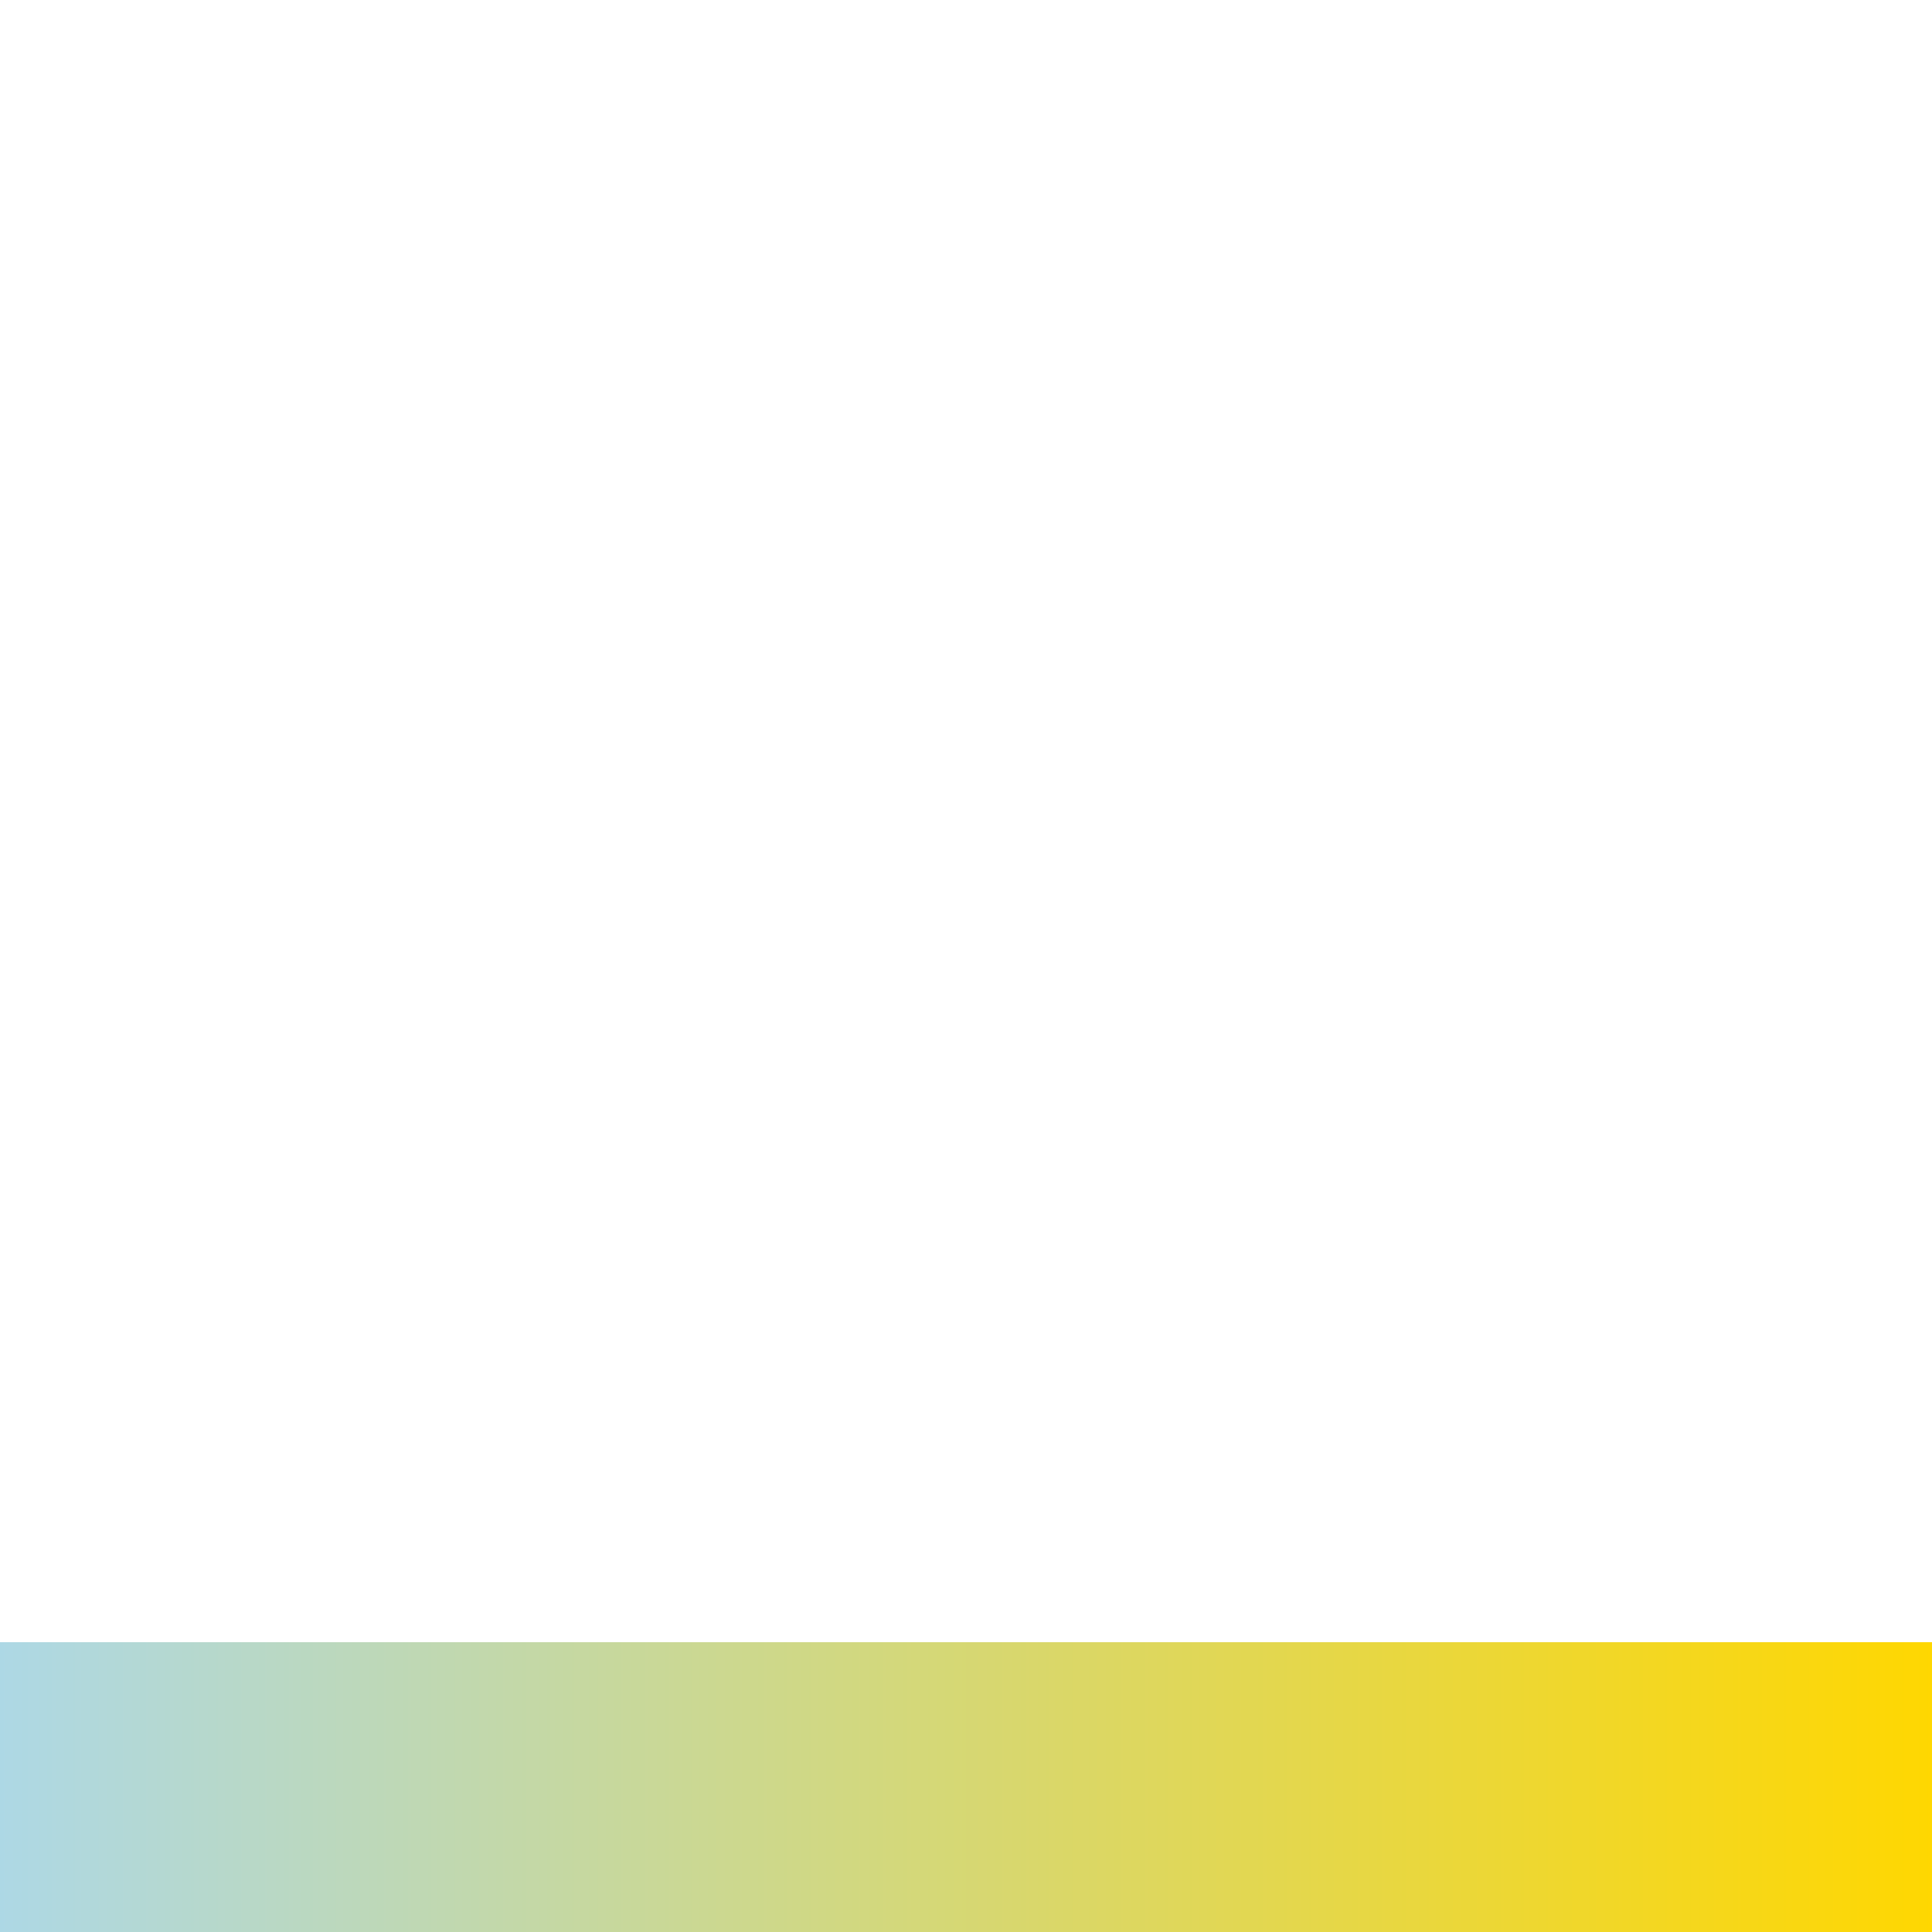
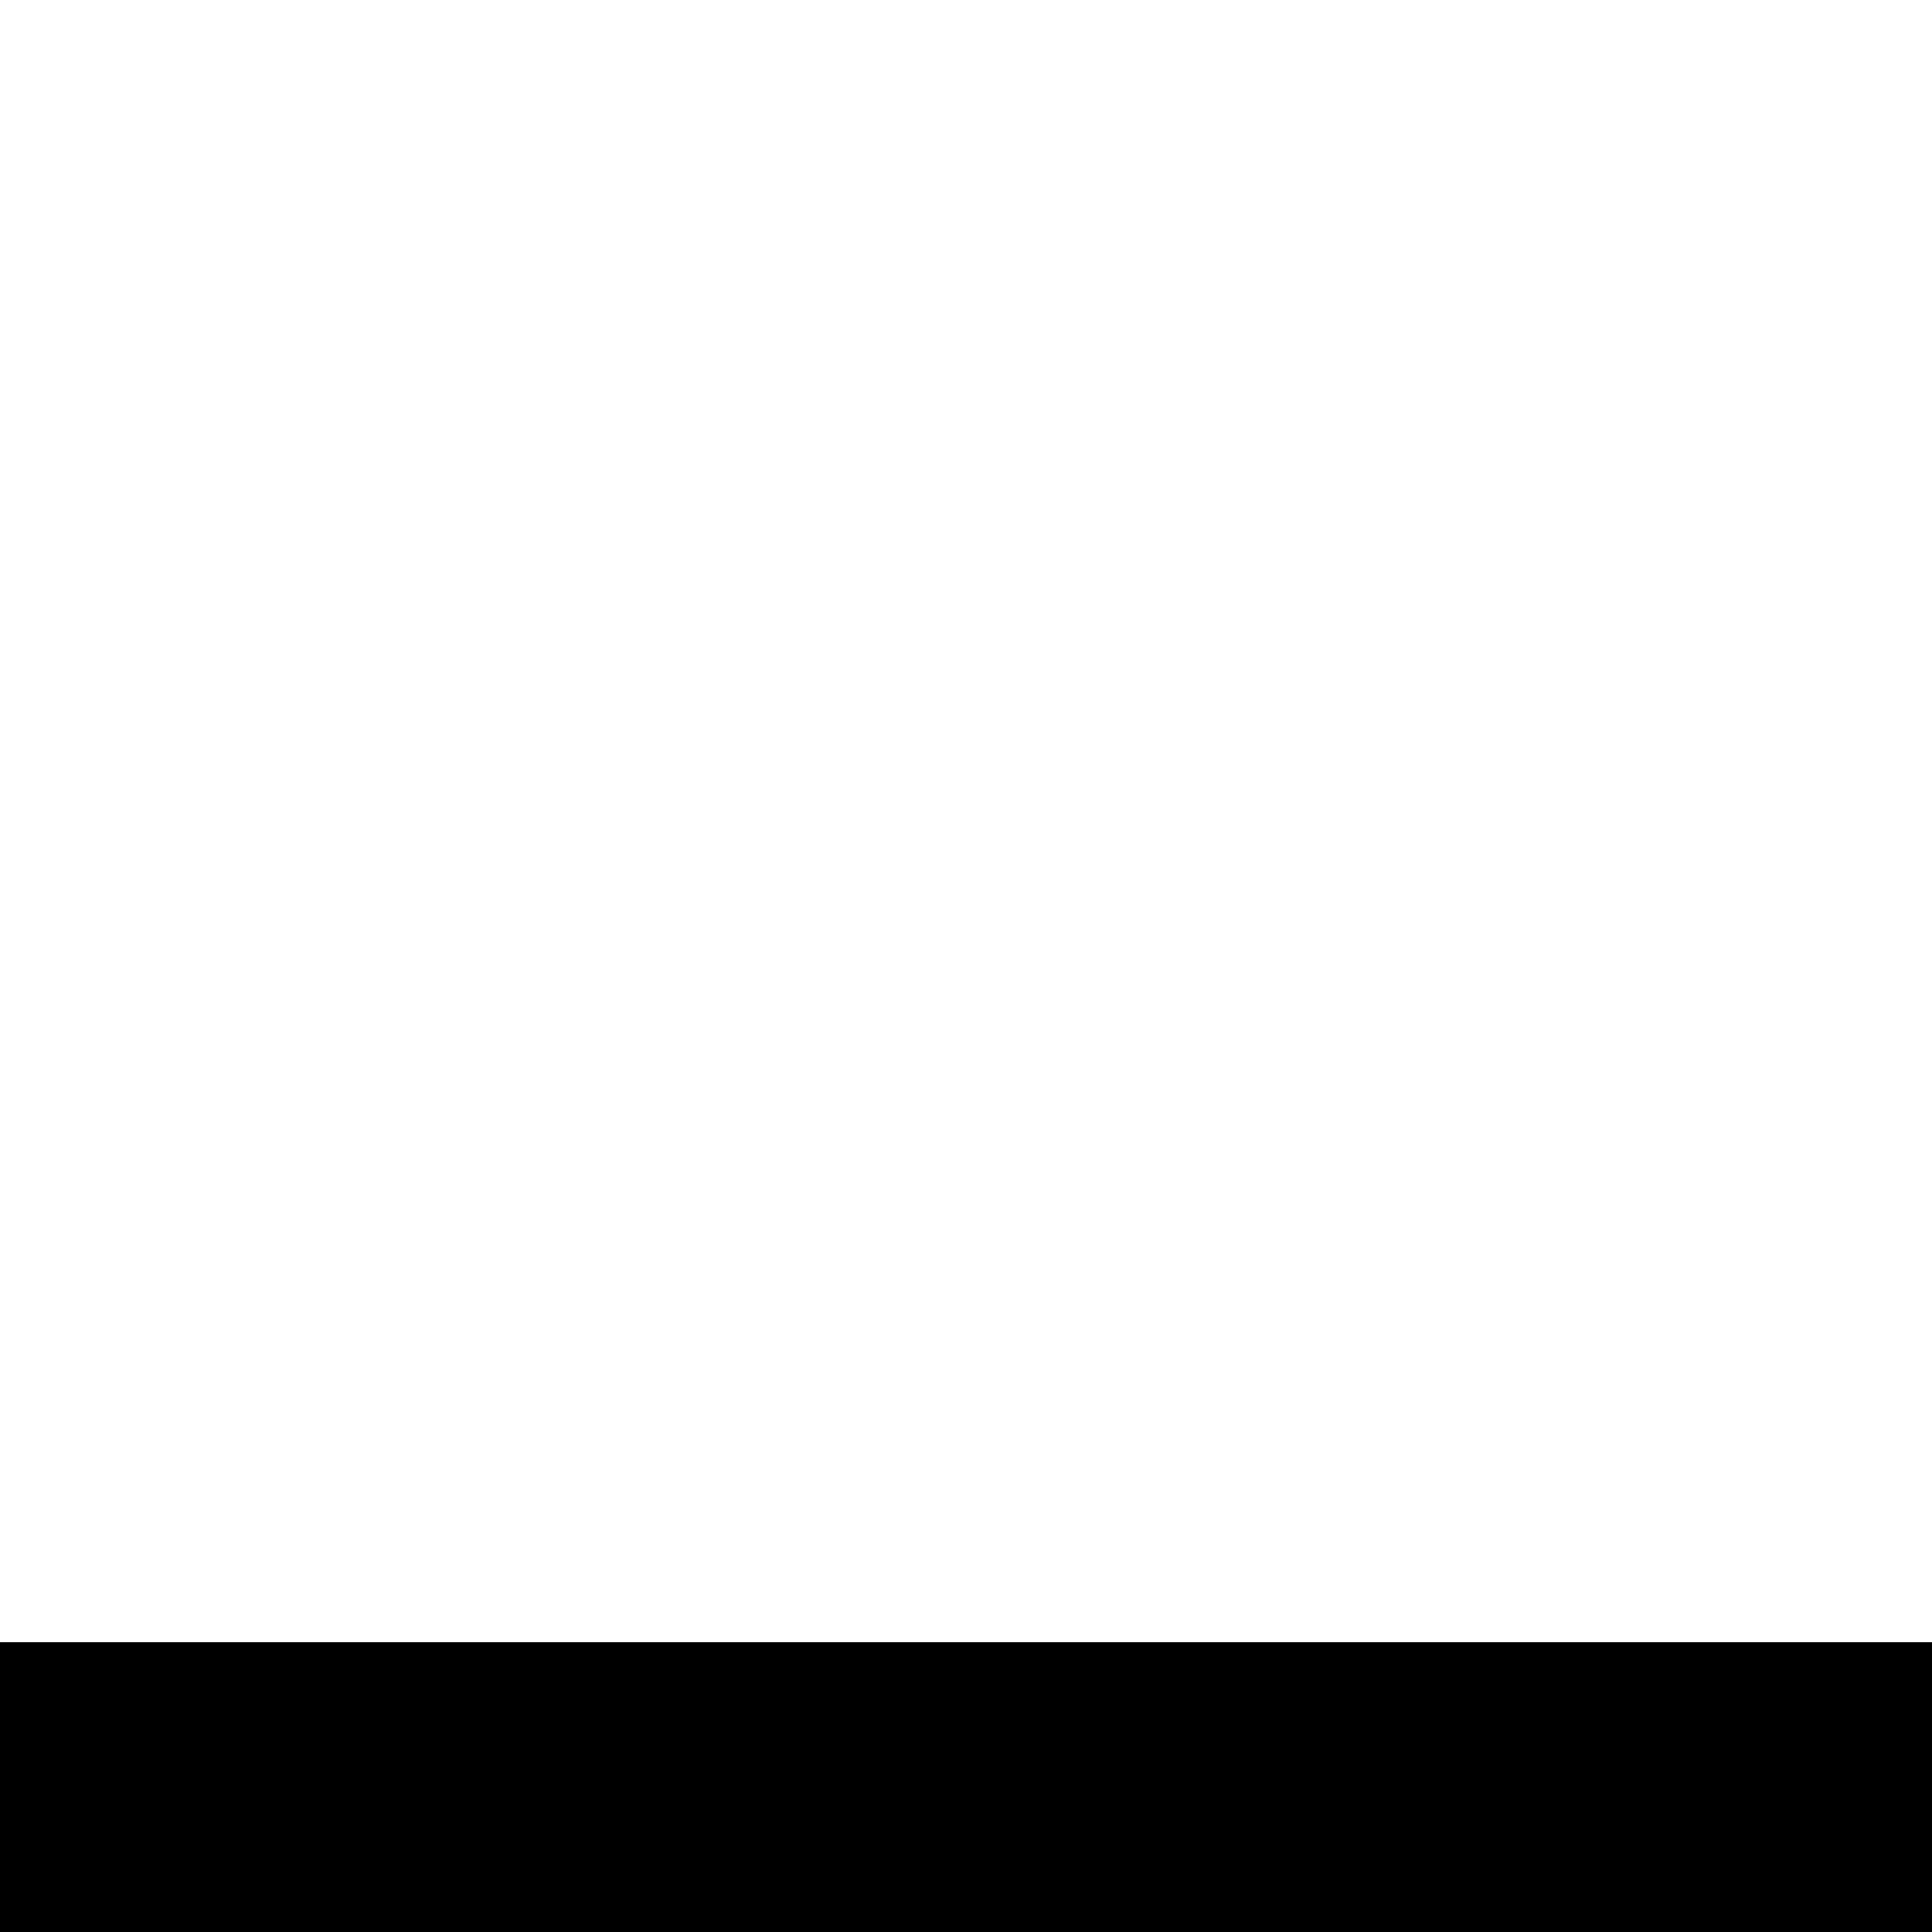
<svg xmlns="http://www.w3.org/2000/svg" xmlns:xlink="http://www.w3.org/1999/xlink" viewBox="0 0 100 100" fill="none" version="1.1" preserveAspectRatio="none">
  <defs>
    <linearGradient id="myGradient" gradientTransform="rotate(0)">
-       <stop offset="0%" stop-color="lightblue" />
-       <stop offset="100%" stop-color="gold" />
+       <stop offset="0%" stopColor="lightblue" />
+       <stop offset="100%" stopColor="gold" />
    </linearGradient>
    <animateTransform xlink:href="#myGradient" attributeName="gradientTransform" type="rotate" from="90" to="180" dur="3s" values="0;360" keytimes="0;1" repeatCount="indefinite" />
  </defs>
  <path id="path" d="M0 100 h100 v-15 h-100 v-15" fill="url('#myGradient')" />
</svg>
